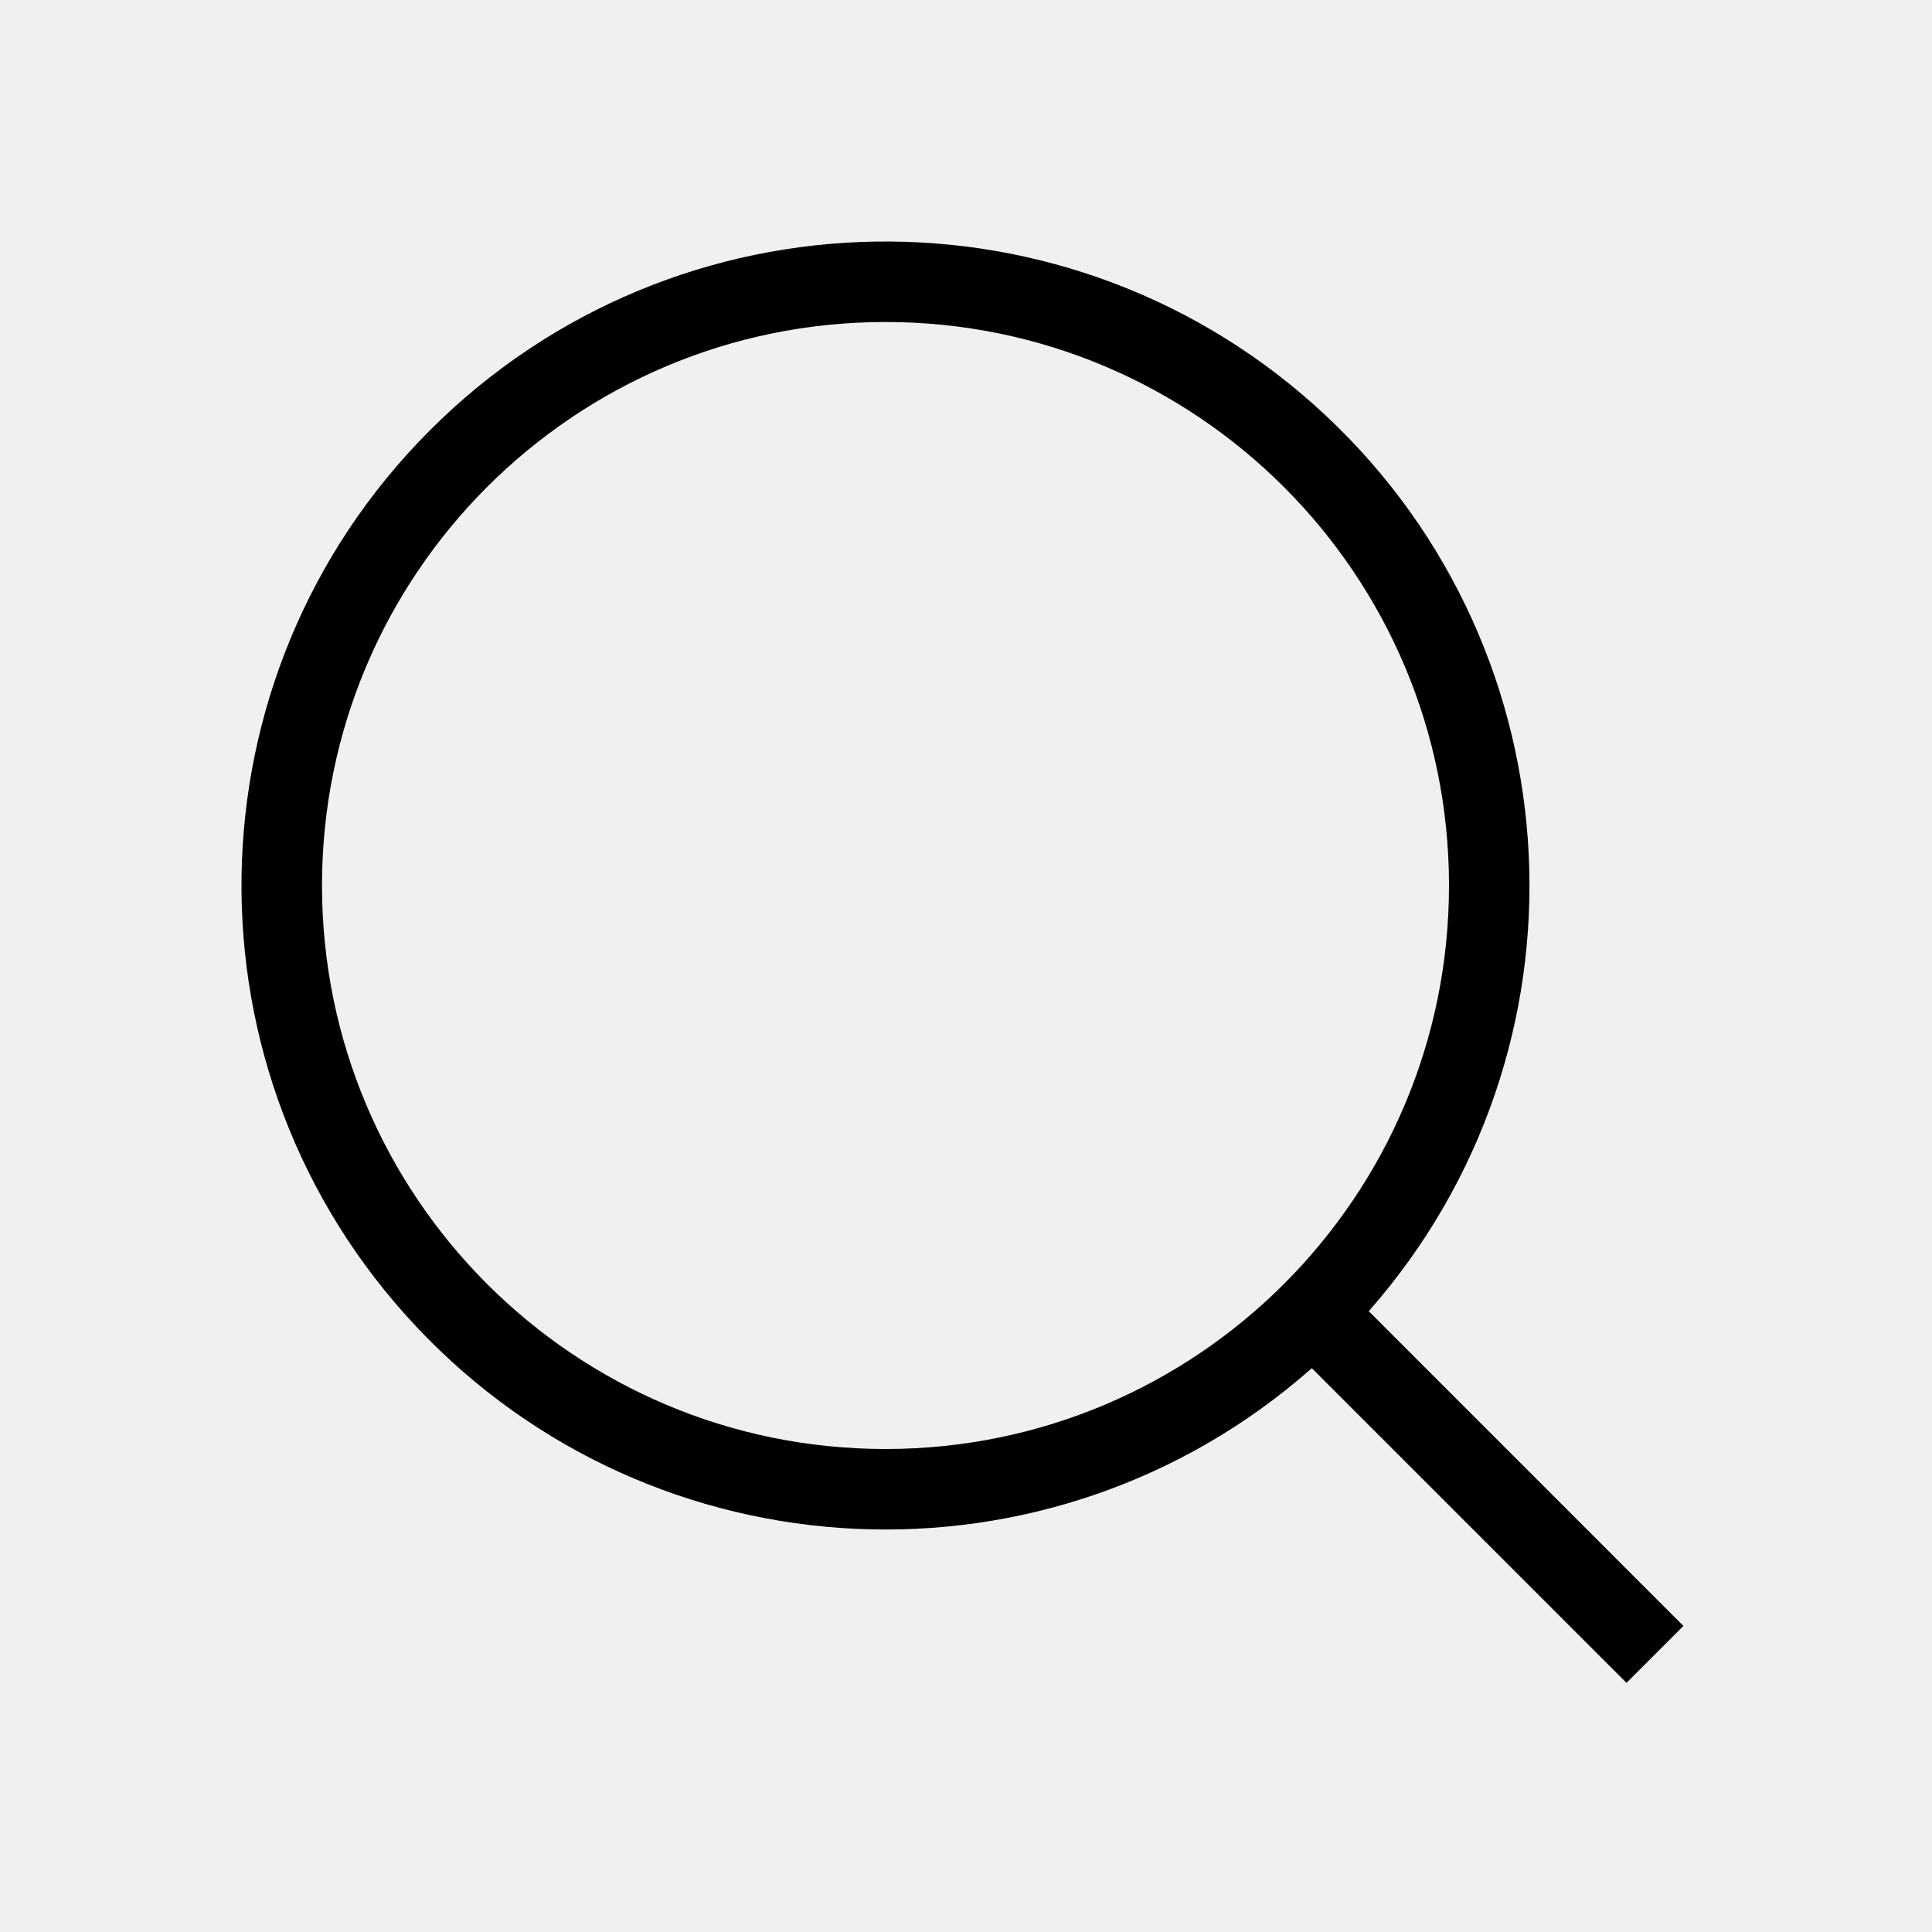
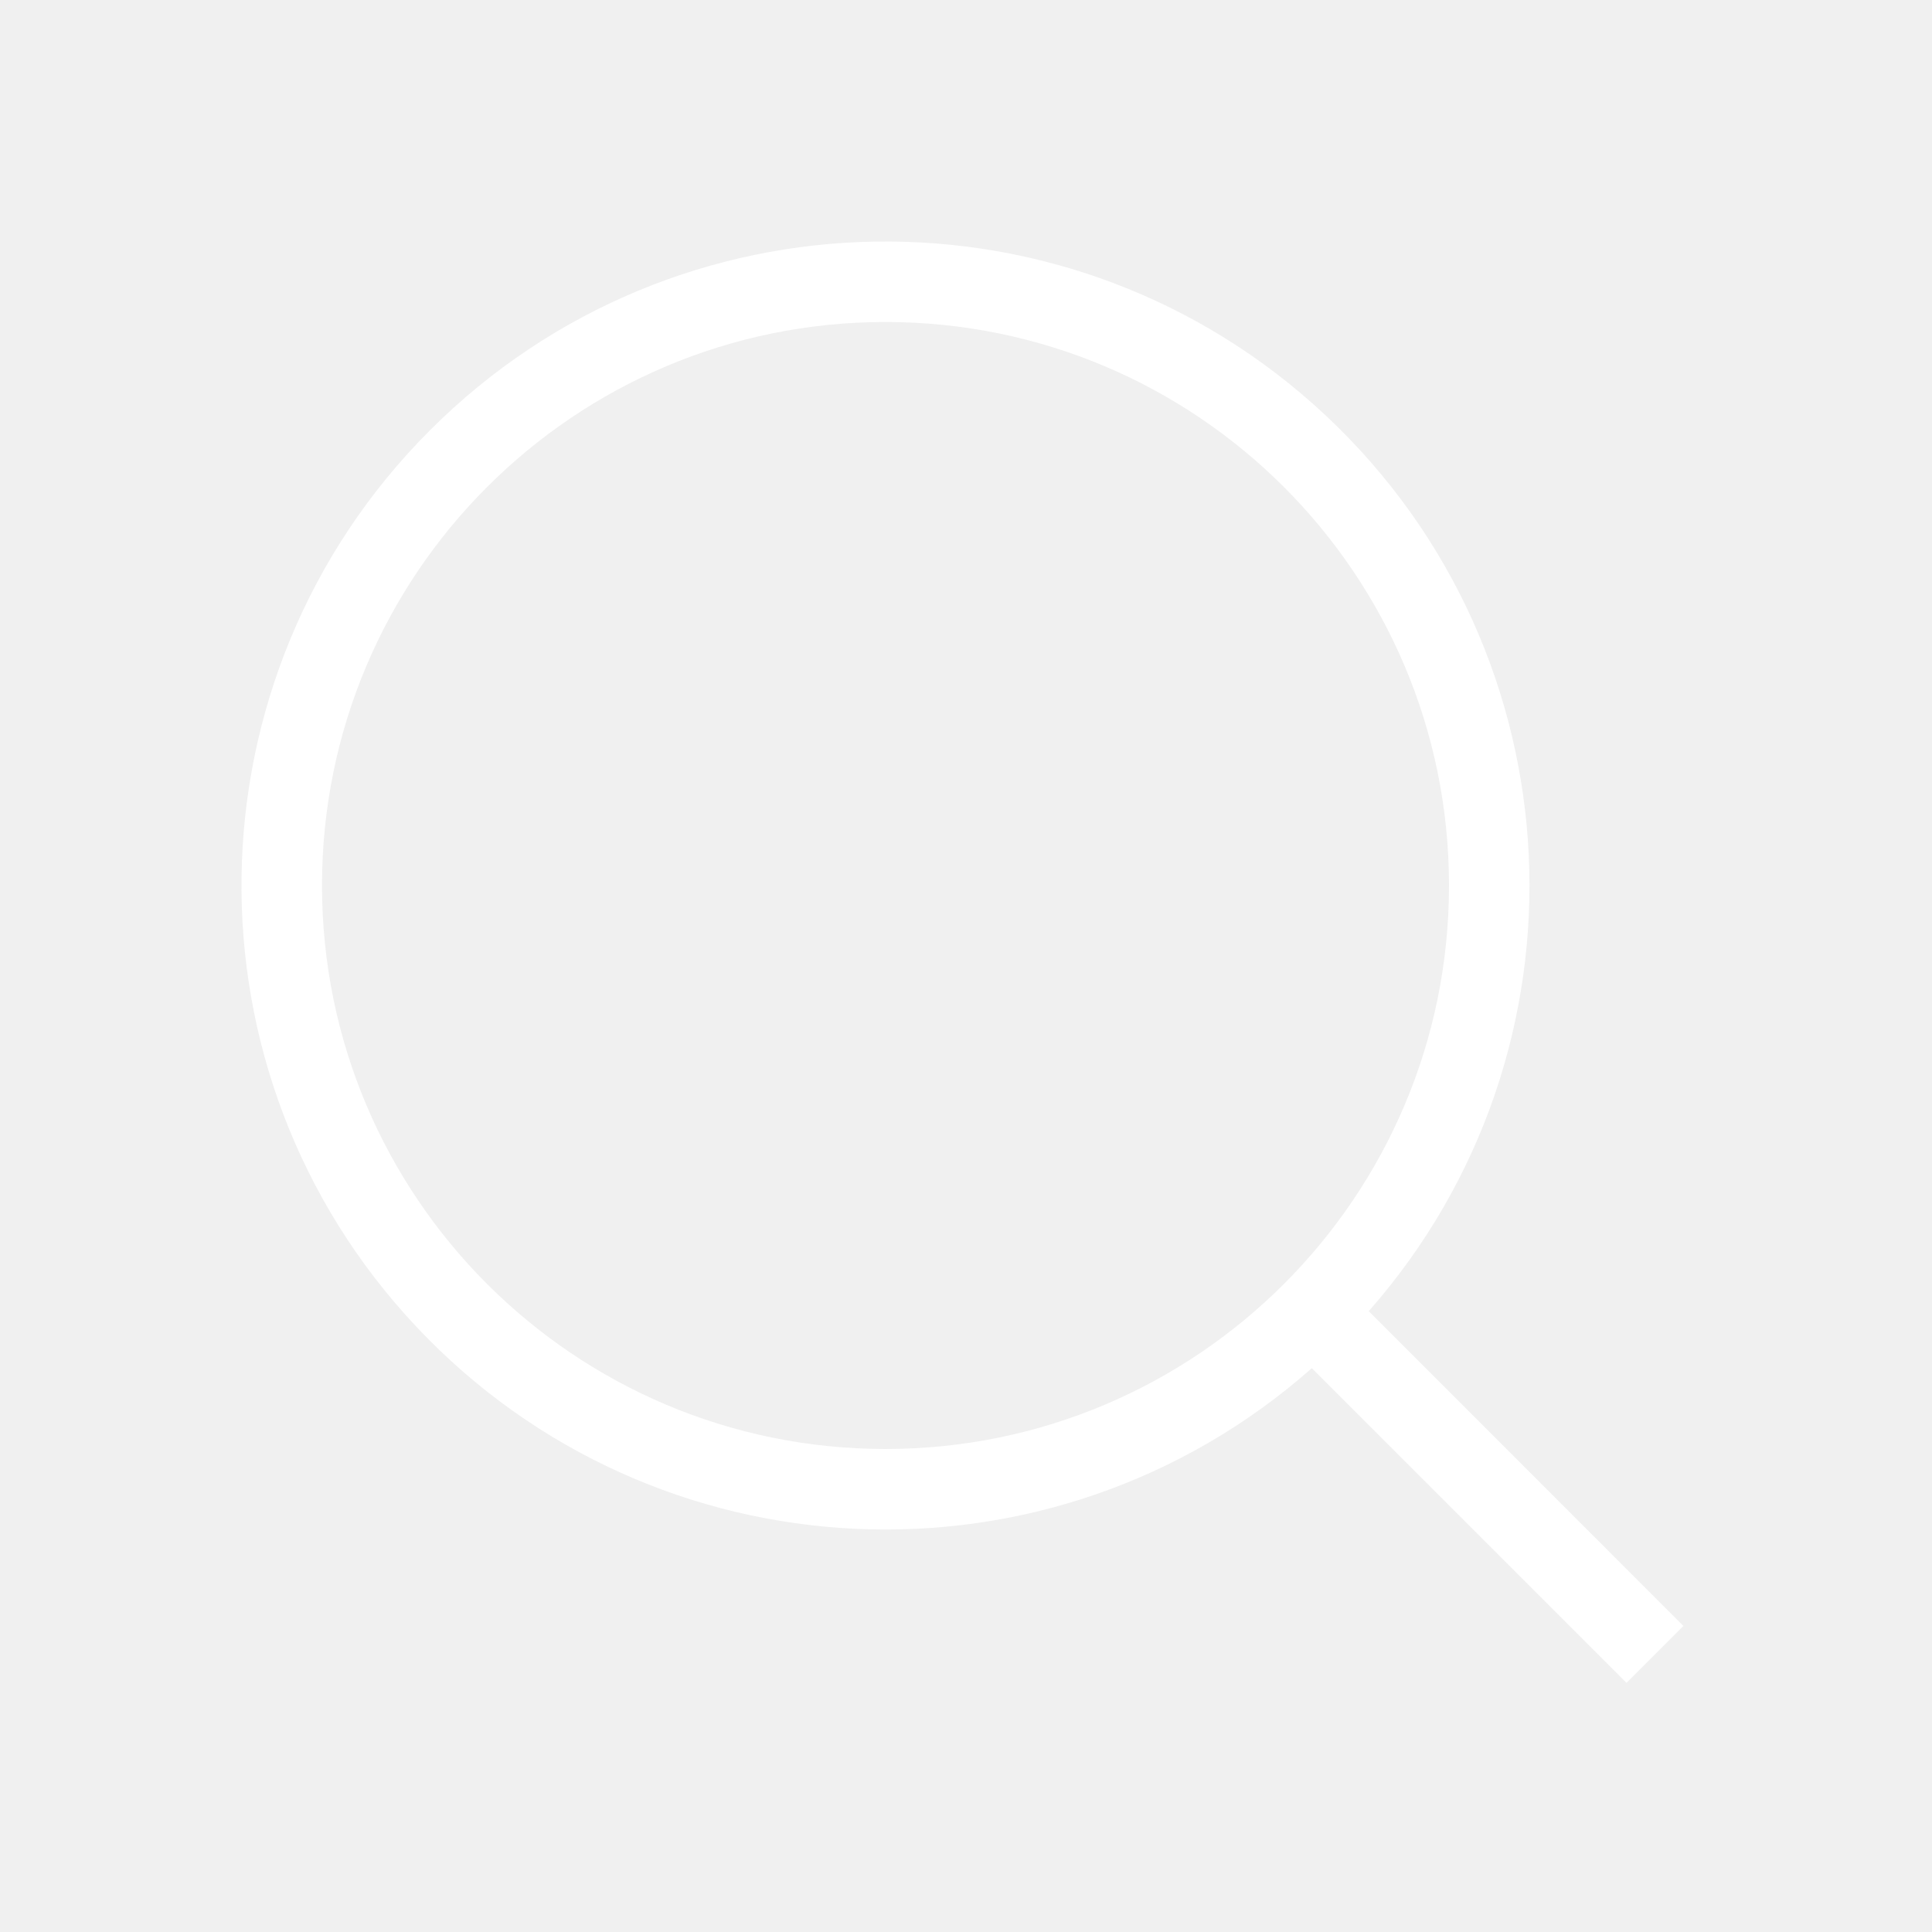
- <svg xmlns="http://www.w3.org/2000/svg" fill="currentColor" height="24" viewBox="0 0 24 24" width="24" focusable="false" aria-hidden="true" style="pointer-events: none; display: inherit; width: 100%; height: 100%;">
+ <svg xmlns="http://www.w3.org/2000/svg" fill="white" height="24" viewBox="0 0 24 24" width="24" focusable="false" aria-hidden="true" style="pointer-events: none; display: inherit; width: 100%; height: 100%;">
  <path clip-rule="evenodd" d="M16.296 16.996a8 8 0 11.707-.708l3.909 3.91-.707.707-3.909-3.909zM18 11a7 7 0 00-14 0 7 7 0 1014 0z" fill-rule="evenodd" />
</svg>
